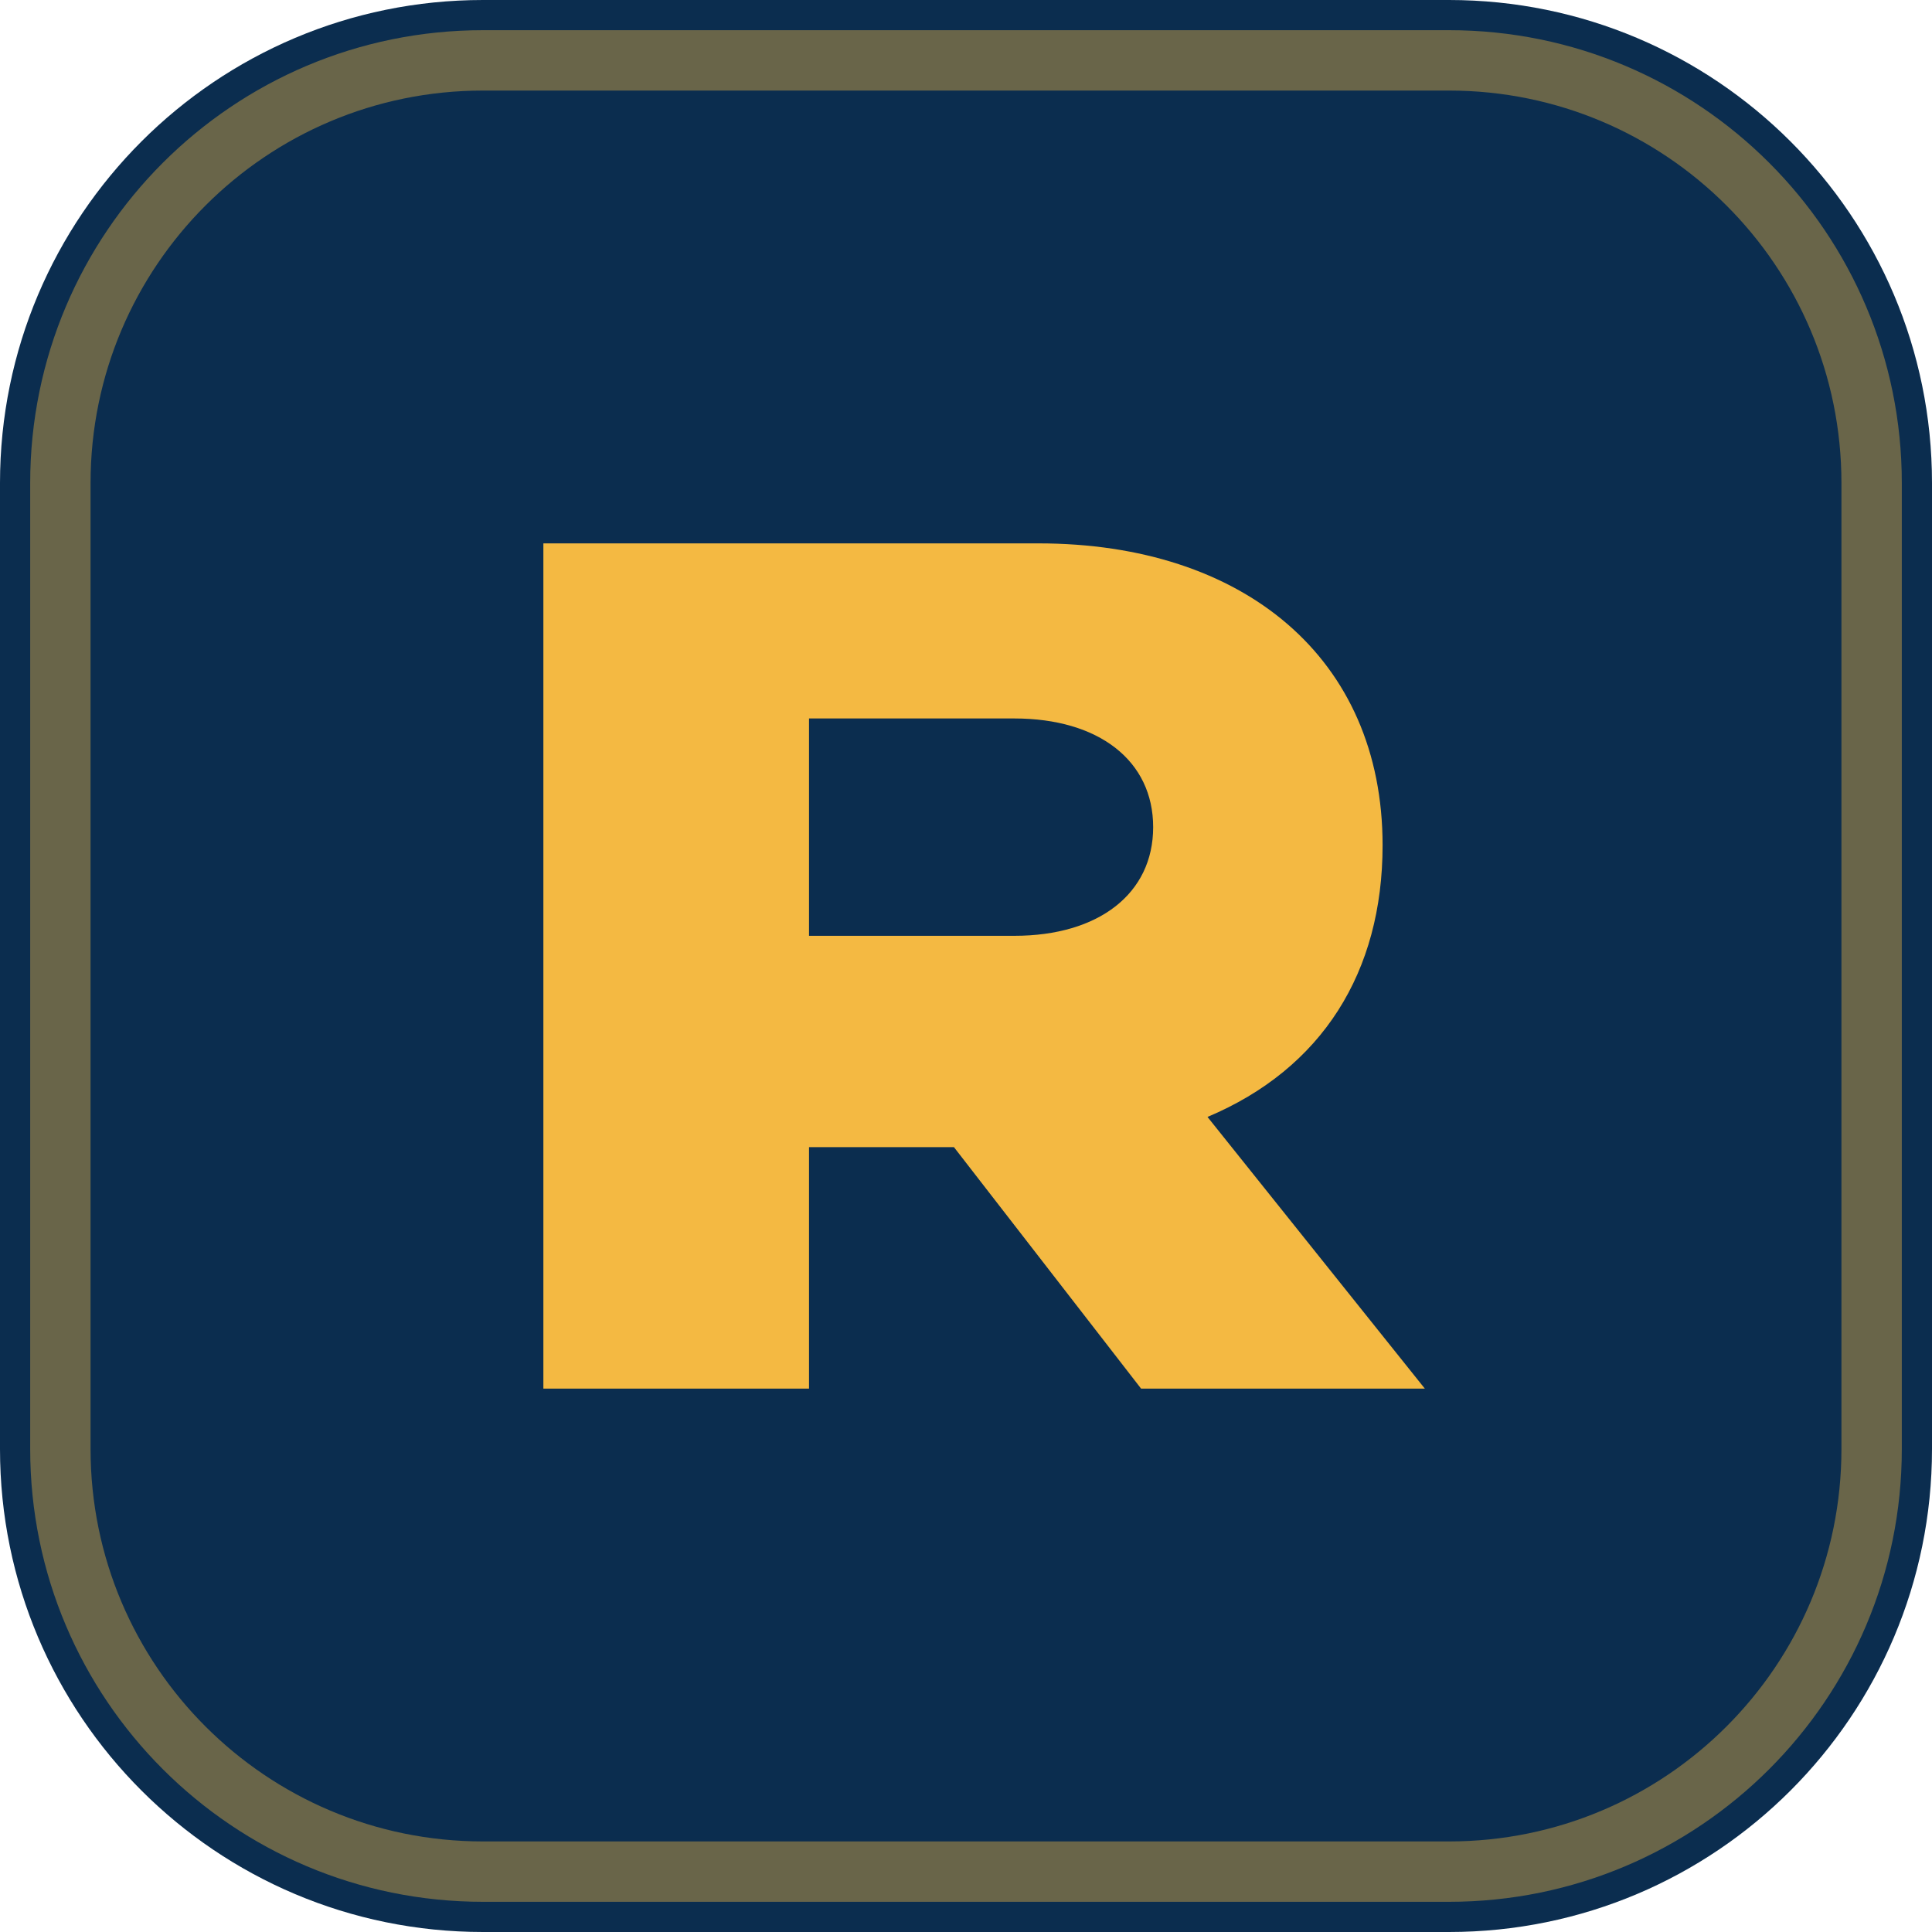
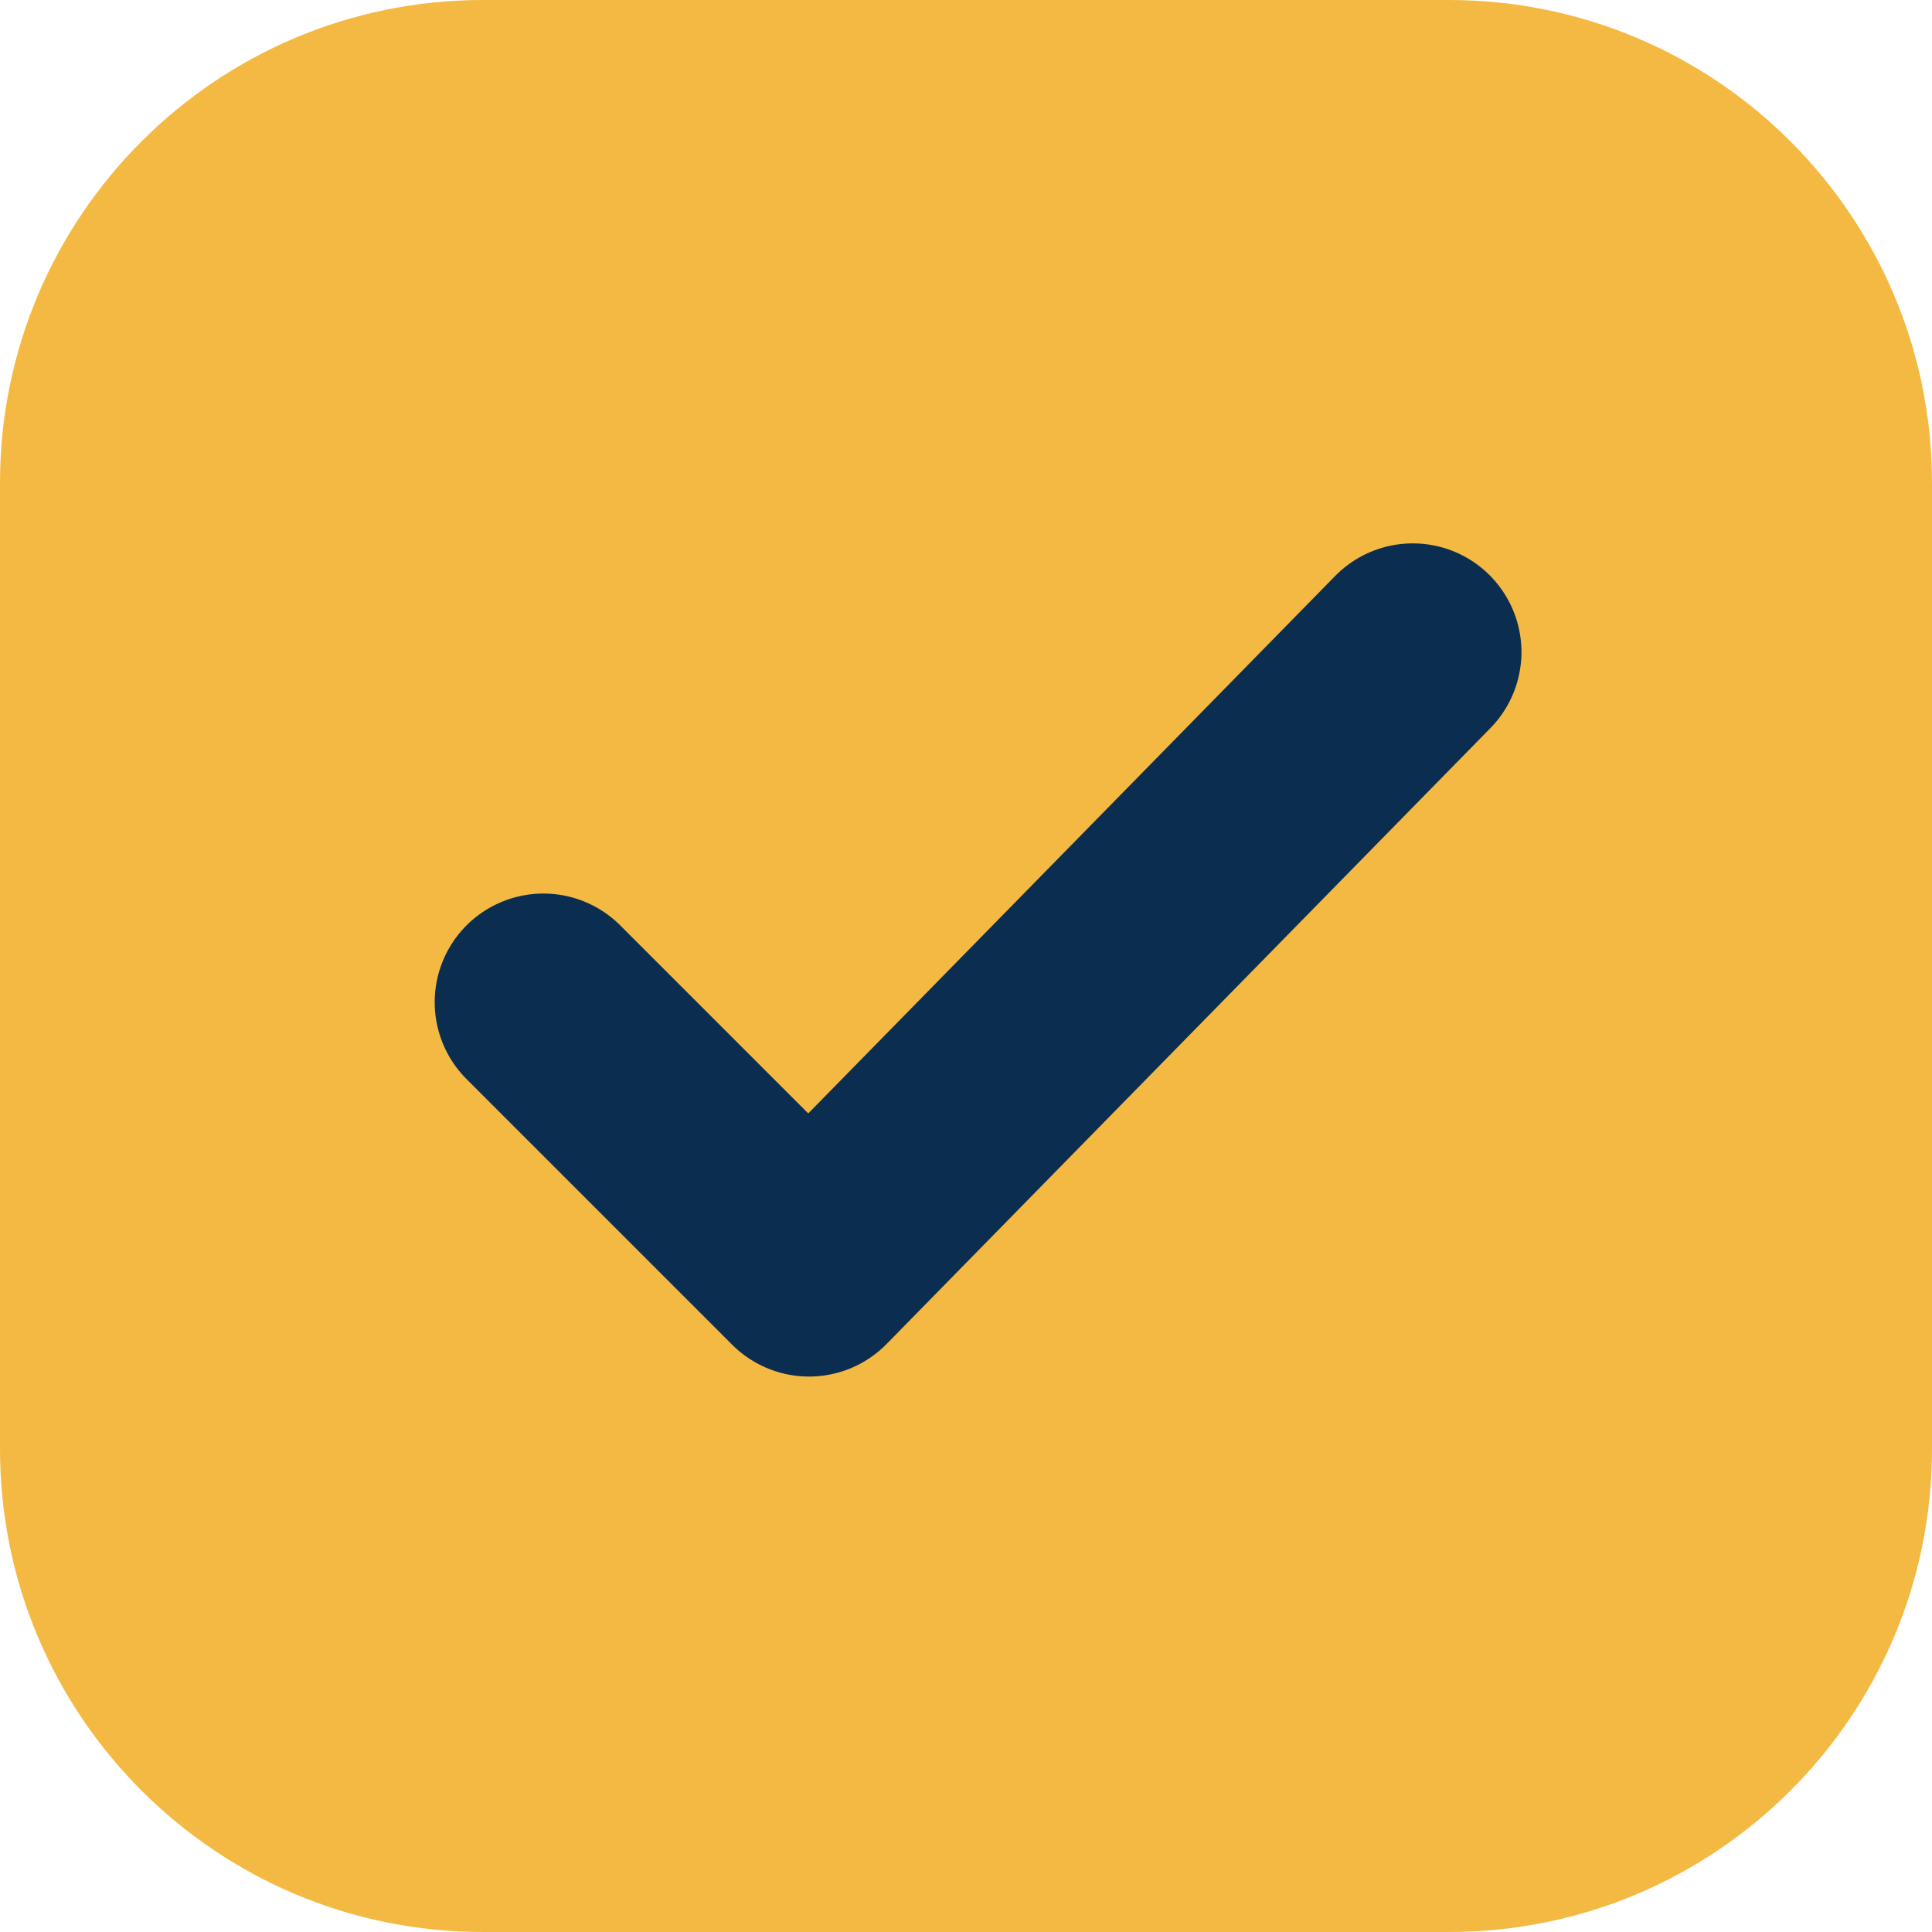
<svg xmlns="http://www.w3.org/2000/svg" viewBox="0 0 32 32" role="img" aria-label="Simulasi CAT Ujian Dinas Tingkat I">
-   <rect width="32" height="32" rx="8" fill="#0b2d4f" />
-   <rect x="1" y="1" width="30" height="30" rx="7" fill="none" stroke="#f4b942" stroke-width="1" opacity=".4" />
-   <path d="M9 23V9h8.2c3.4 0 5.7 1.9 5.7 5 0 2.1-1 3.7-2.9 4.5l3.6 4.5h-4.7l-3.1-4h-2.4v4H9Zm4.4-7.5h3.4c1.4 0 2.3-.7 2.3-1.8s-.9-1.8-2.3-1.8h-3.4v3.6Z" fill="#f4b942" />
+   <rect width="32" height="32" rx="8" fill="#f4b942" />
+   <path d="M9 16.6l4.4 4.4L23.4 10.8" fill="none" stroke="#0b2d4f" stroke-width="3.6" stroke-linecap="round" stroke-linejoin="round" />
</svg>
